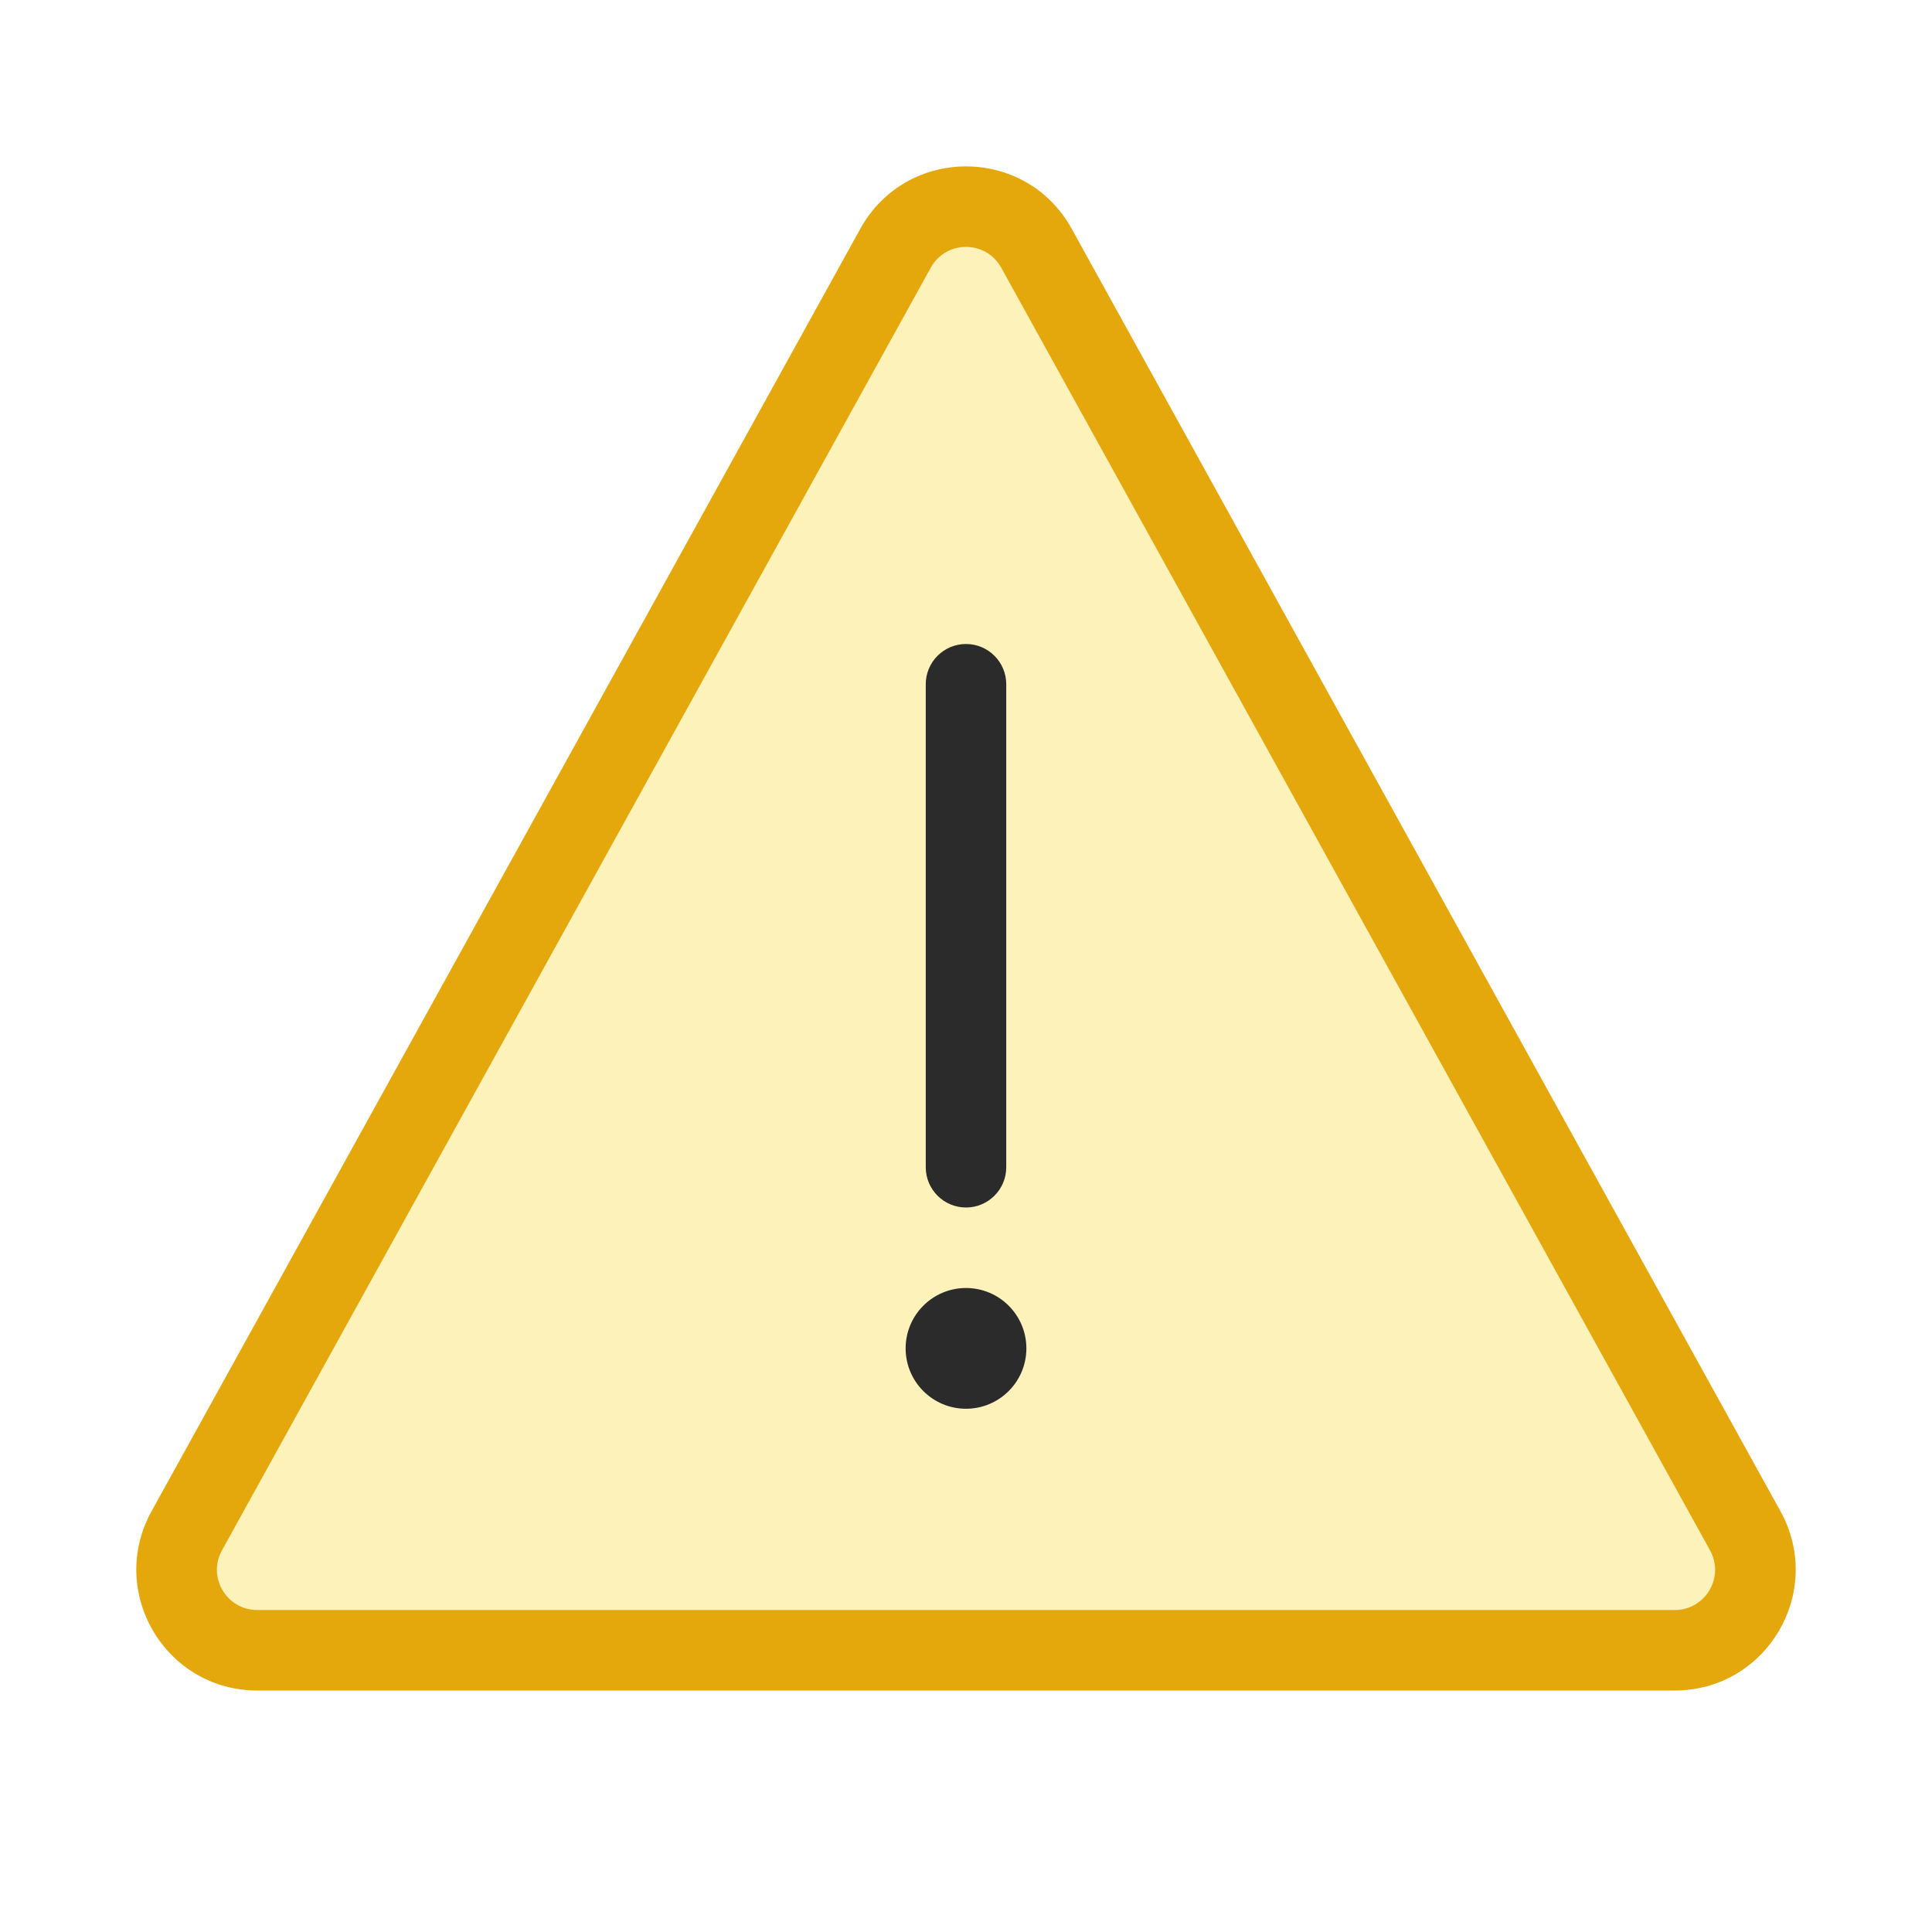
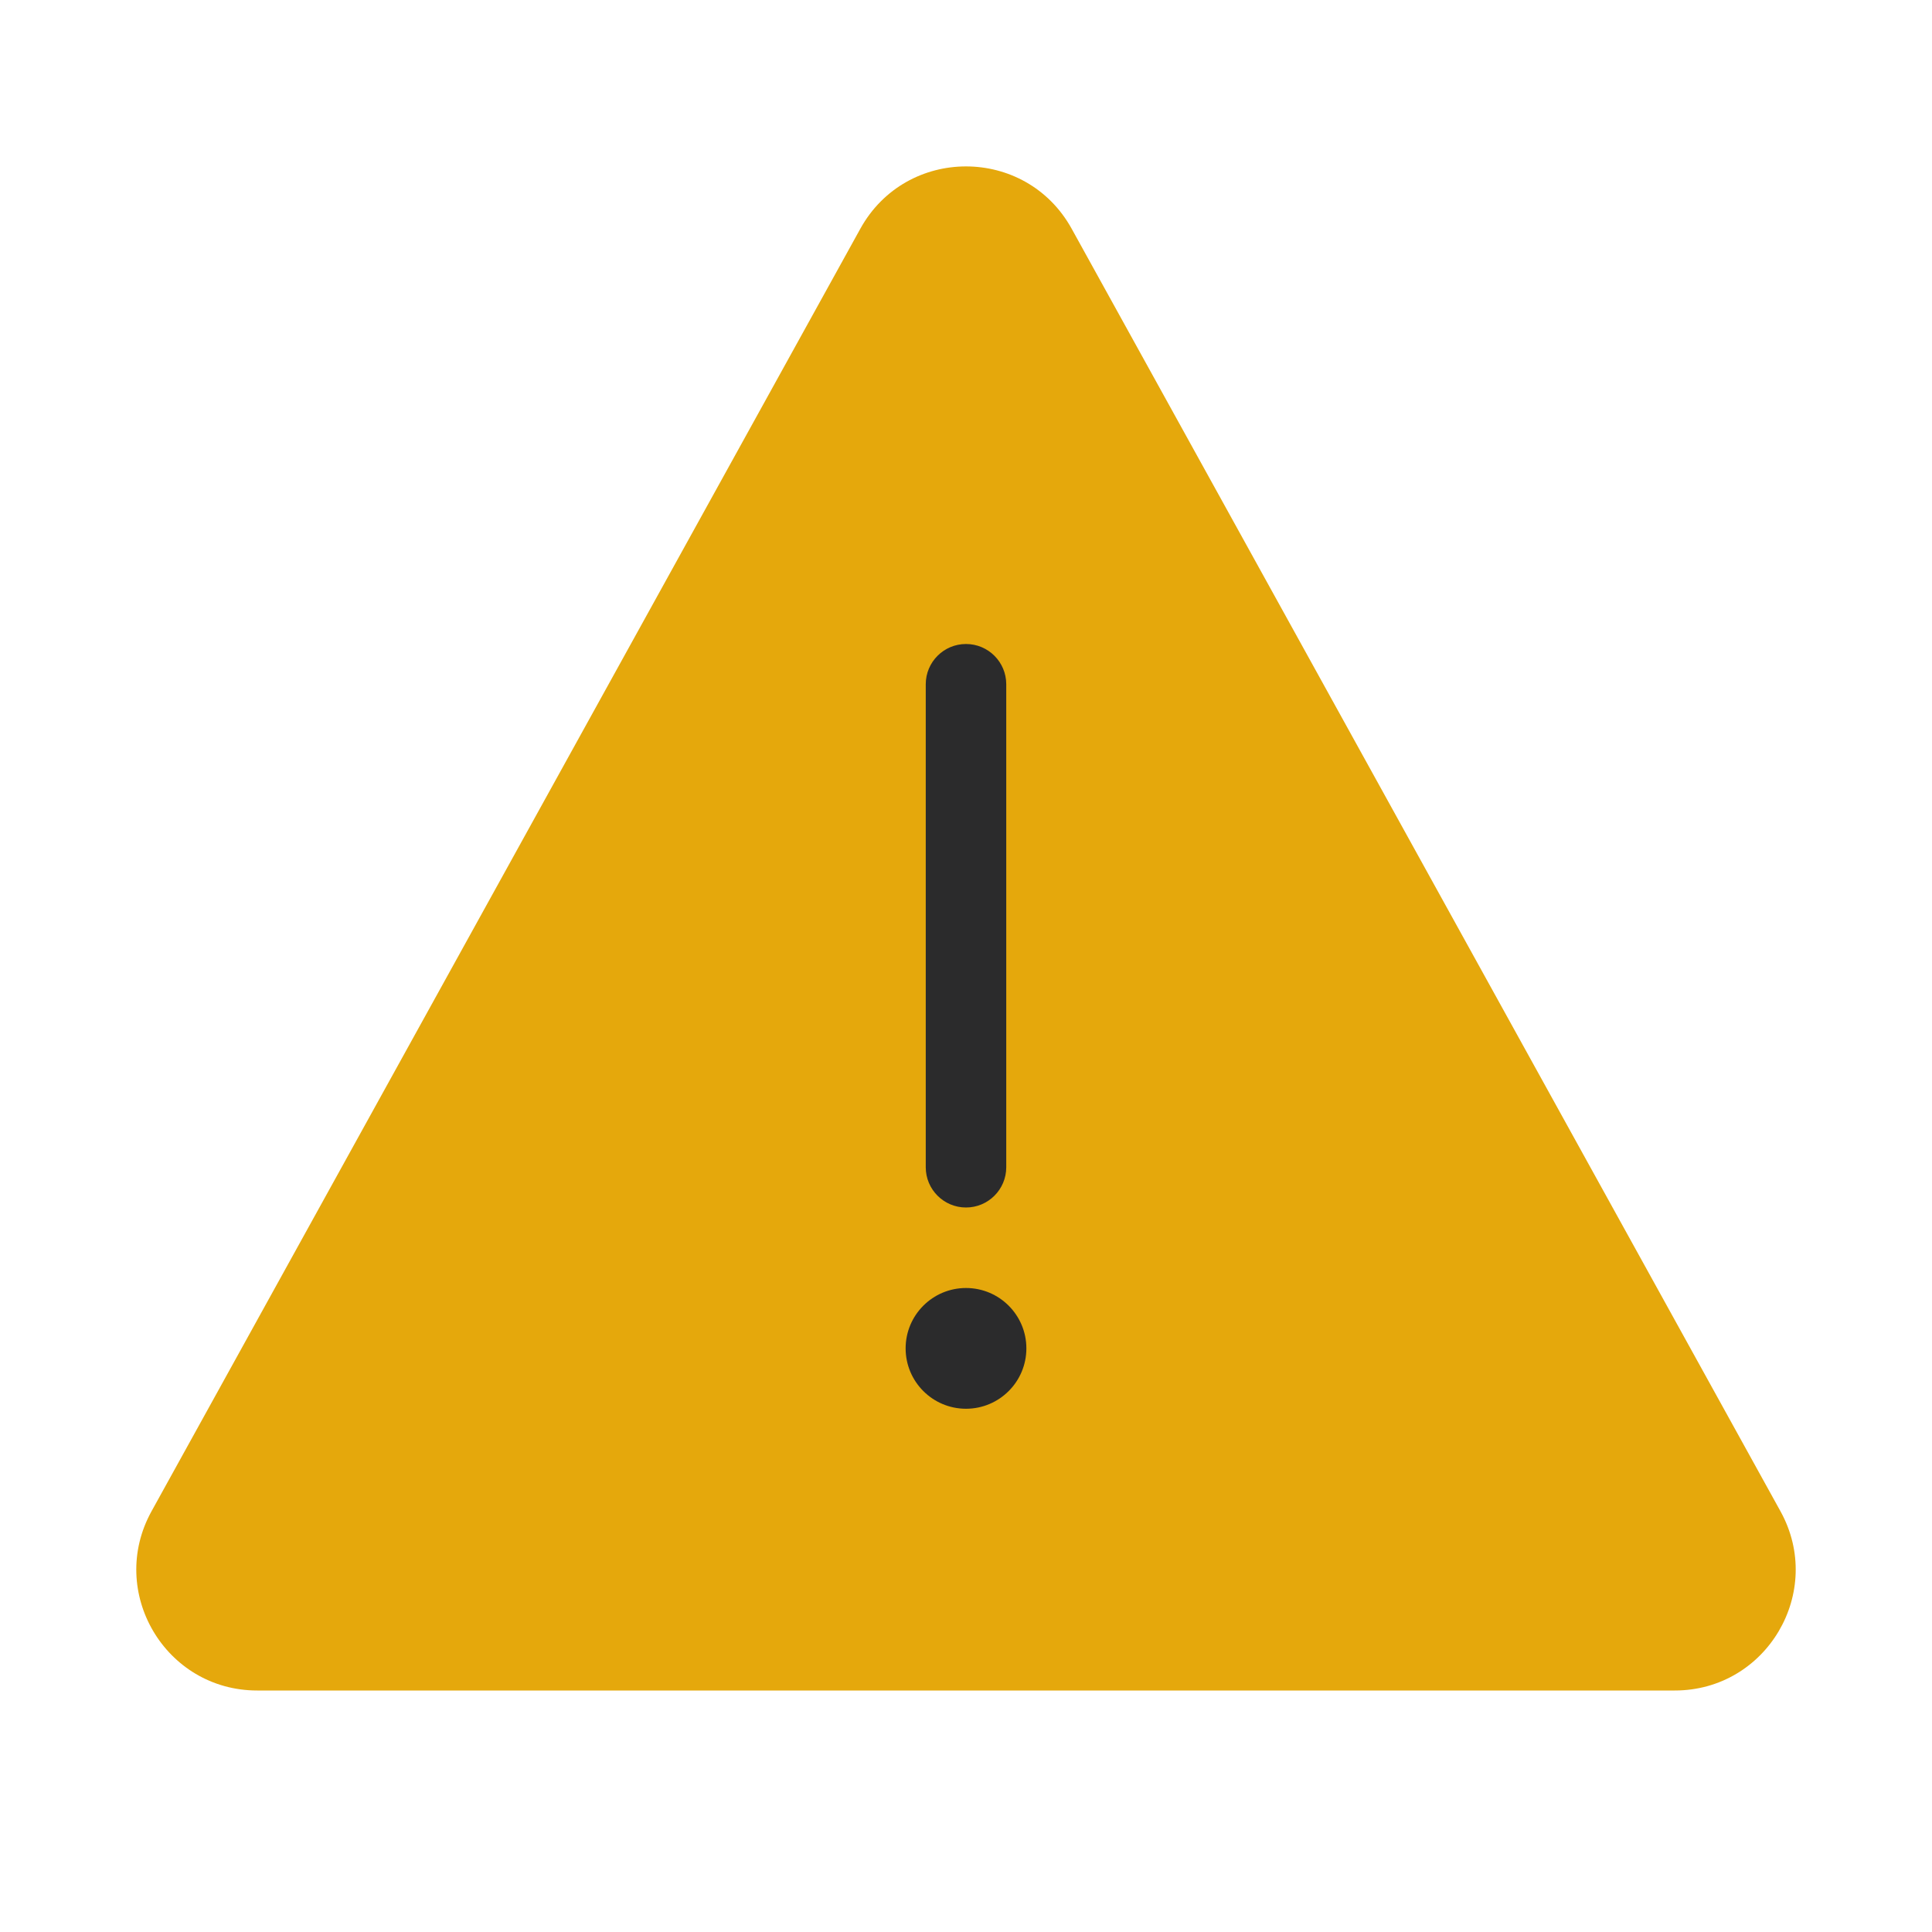
<svg xmlns="http://www.w3.org/2000/svg" width="24" height="24" viewBox="0 0 24 24" fill="none">
-   <path d="M20.805 20.5H3.195C2.434 20.5 1.952 19.683 2.32 19.016L11.125 3.084C11.505 2.395 12.495 2.395 12.875 3.084L21.68 19.016C22.048 19.683 21.566 20.5 20.805 20.5Z" fill="#FDF3BA" />
-   <path fill-rule="evenodd" clip-rule="evenodd" d="M10.687 2.842C11.258 1.809 12.742 1.809 13.313 2.842L22.118 18.774C22.67 19.774 21.947 21 20.805 21H3.195C2.053 21 1.33 19.774 1.882 18.774L10.687 2.842ZM12.438 3.326C12.247 2.981 11.753 2.981 11.562 3.326L2.758 19.258C2.573 19.591 2.814 20 3.195 20H20.805C21.186 20 21.427 19.591 21.242 19.258L12.438 3.326Z" fill="#E5A80C" />
-   <path fill-rule="evenodd" clip-rule="evenodd" d="M12.5 8.5C12.5 8.224 12.276 8 12 8C11.724 8 11.5 8.224 11.5 8.5V14.5C11.5 14.776 11.724 15 12 15C12.276 15 12.5 14.776 12.5 14.5V8.5ZM12 17.5C12.414 17.5 12.75 17.164 12.75 16.75C12.75 16.336 12.414 16 12 16C11.586 16 11.25 16.336 11.25 16.75C11.25 17.164 11.586 17.5 12 17.5Z" fill="#2B2B2C" />
+   <path d="M18 19.5L12.5 5.5H11L7 19.5H18Z" fill="#2B2B2C" />
+   <path fill-rule="evenodd" clip-rule="evenodd" d="M10.687 2.842C11.258 1.809 12.742 1.809 13.313 2.842L22.118 18.774C22.67 19.774 21.947 21 20.805 21H3.195C2.053 21 1.33 19.774 1.882 18.774L10.687 2.842ZM12 8C12.276 8 12.5 8.224 12.5 8.5V14.5C12.5 14.776 12.276 15 12 15C11.724 15 11.5 14.776 11.5 14.5V8.5C11.5 8.224 11.724 8 12 8ZM12.75 16.75C12.75 17.164 12.414 17.5 12 17.5C11.586 17.5 11.25 17.164 11.25 16.75C11.25 16.336 11.586 16 12 16C12.414 16 12.75 16.336 12.75 16.75Z" fill="#E5A80C" />
</svg>
